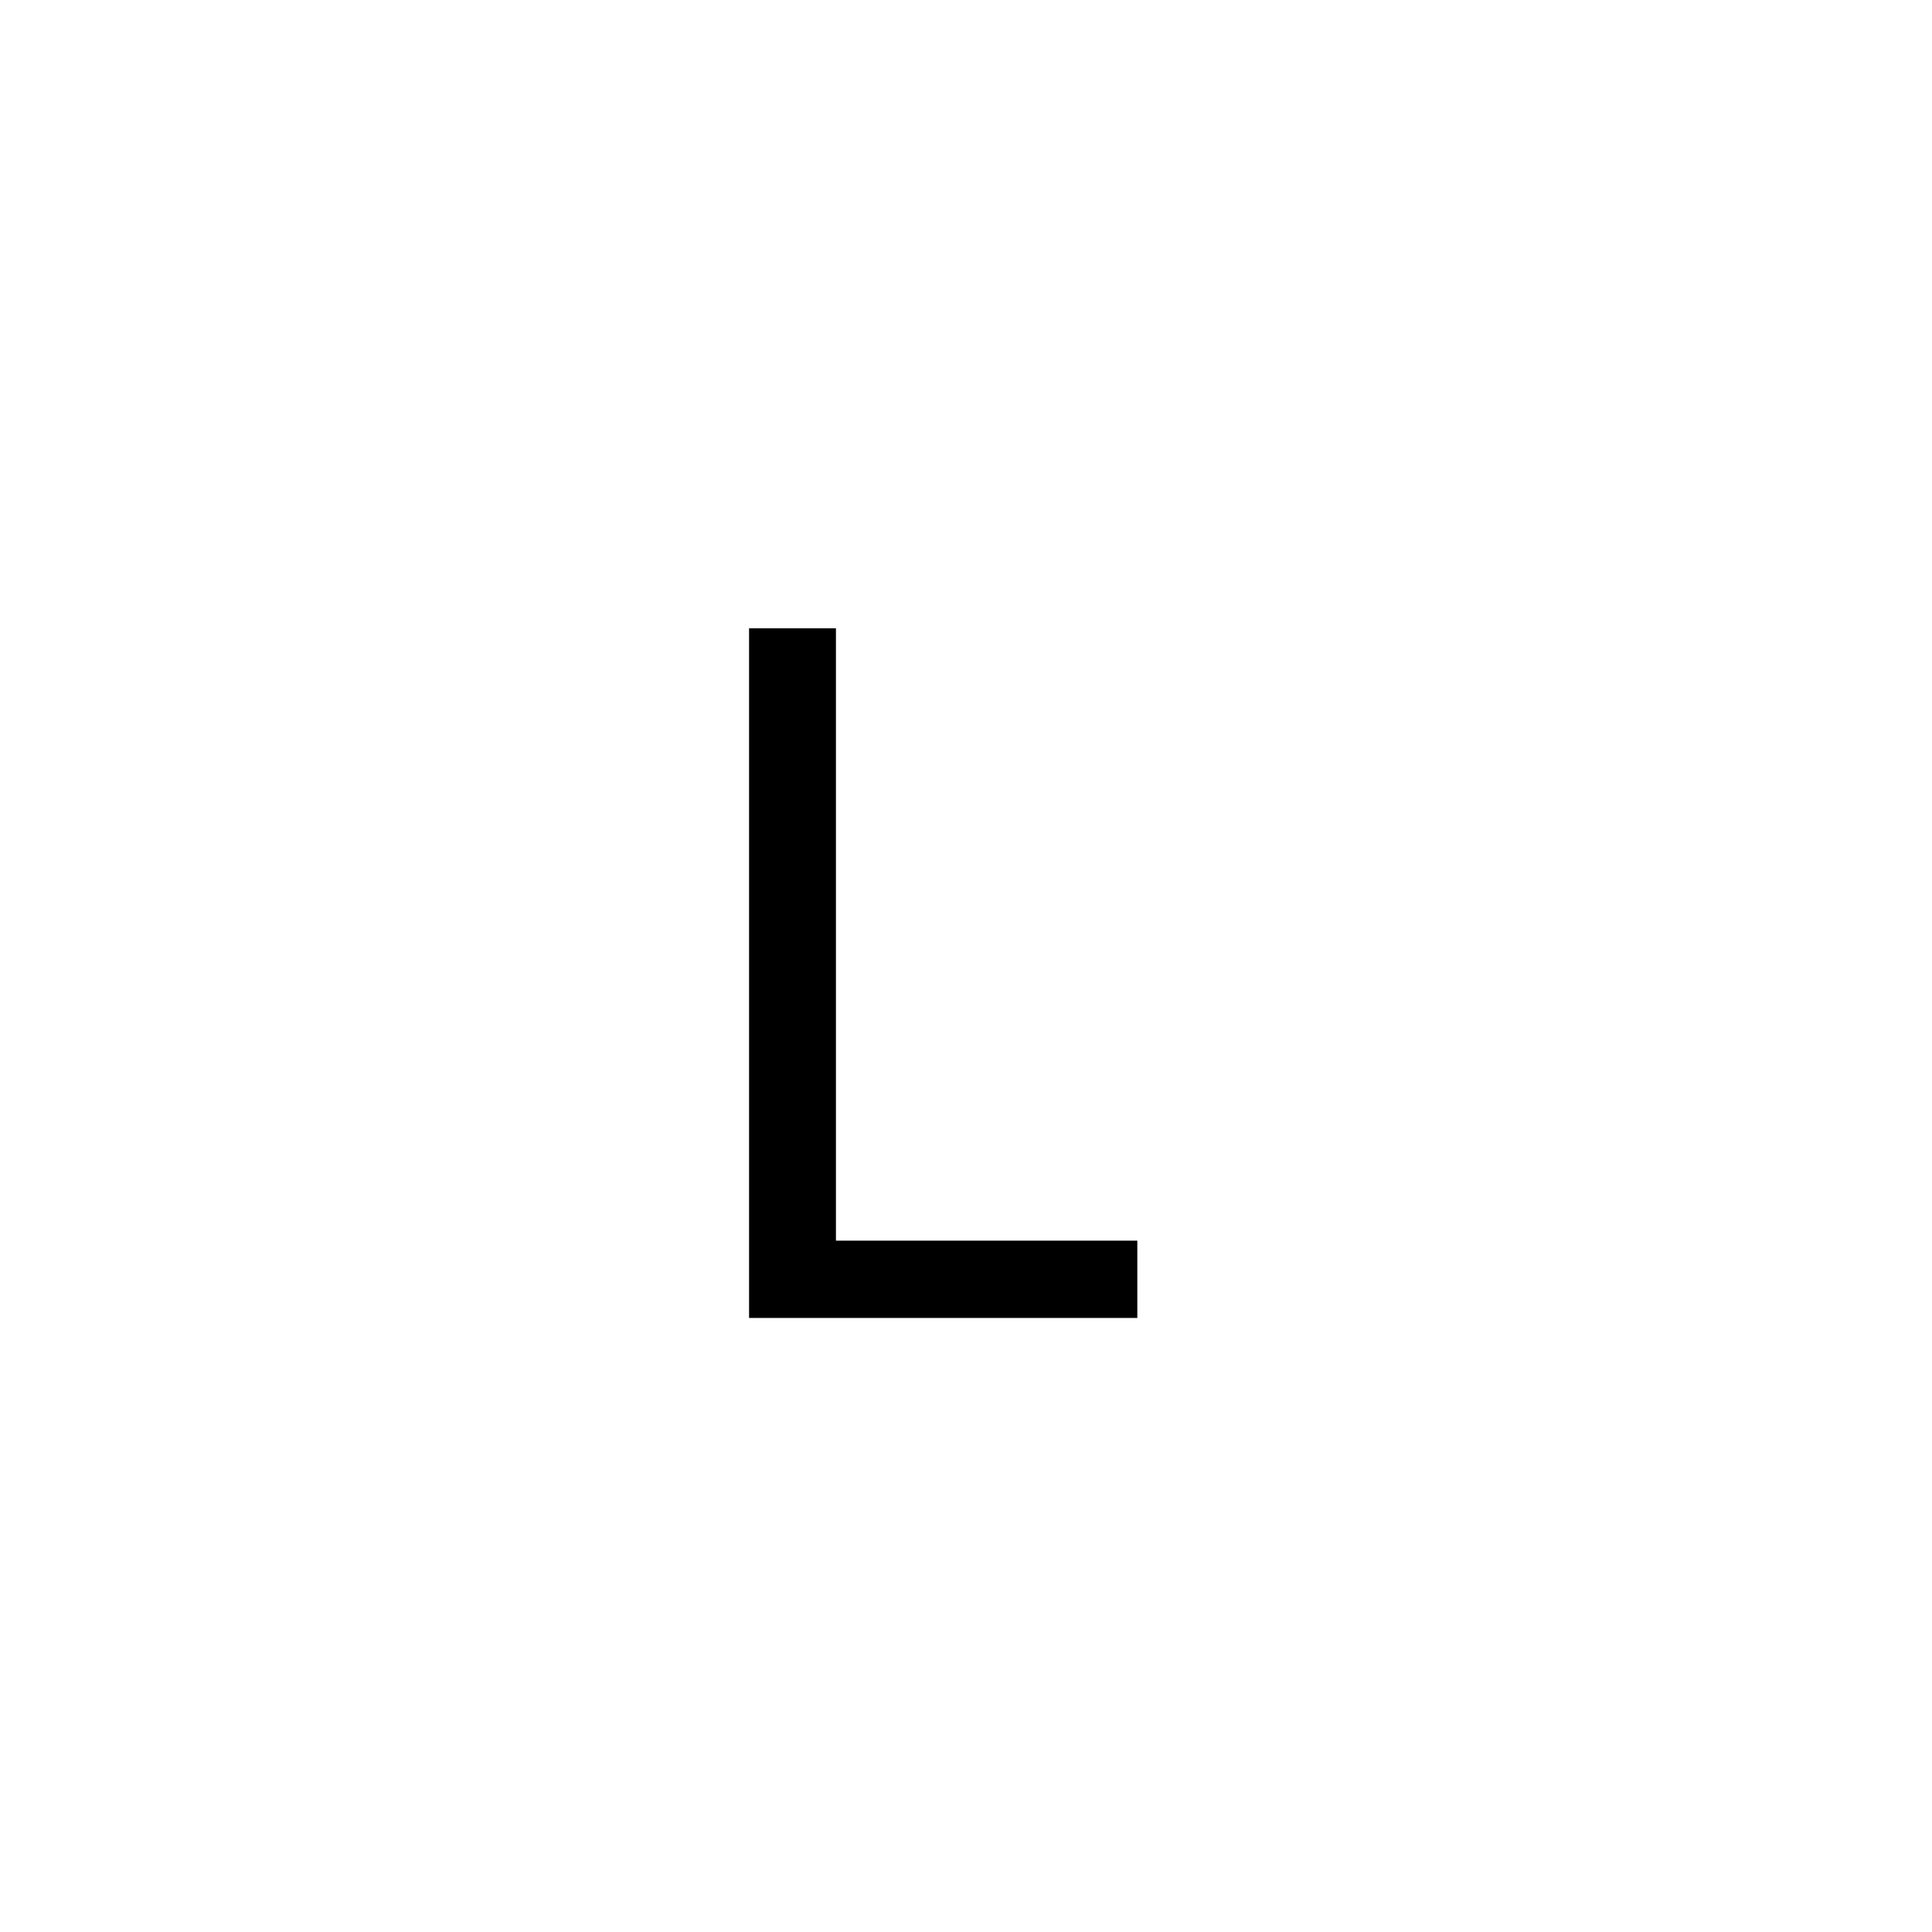
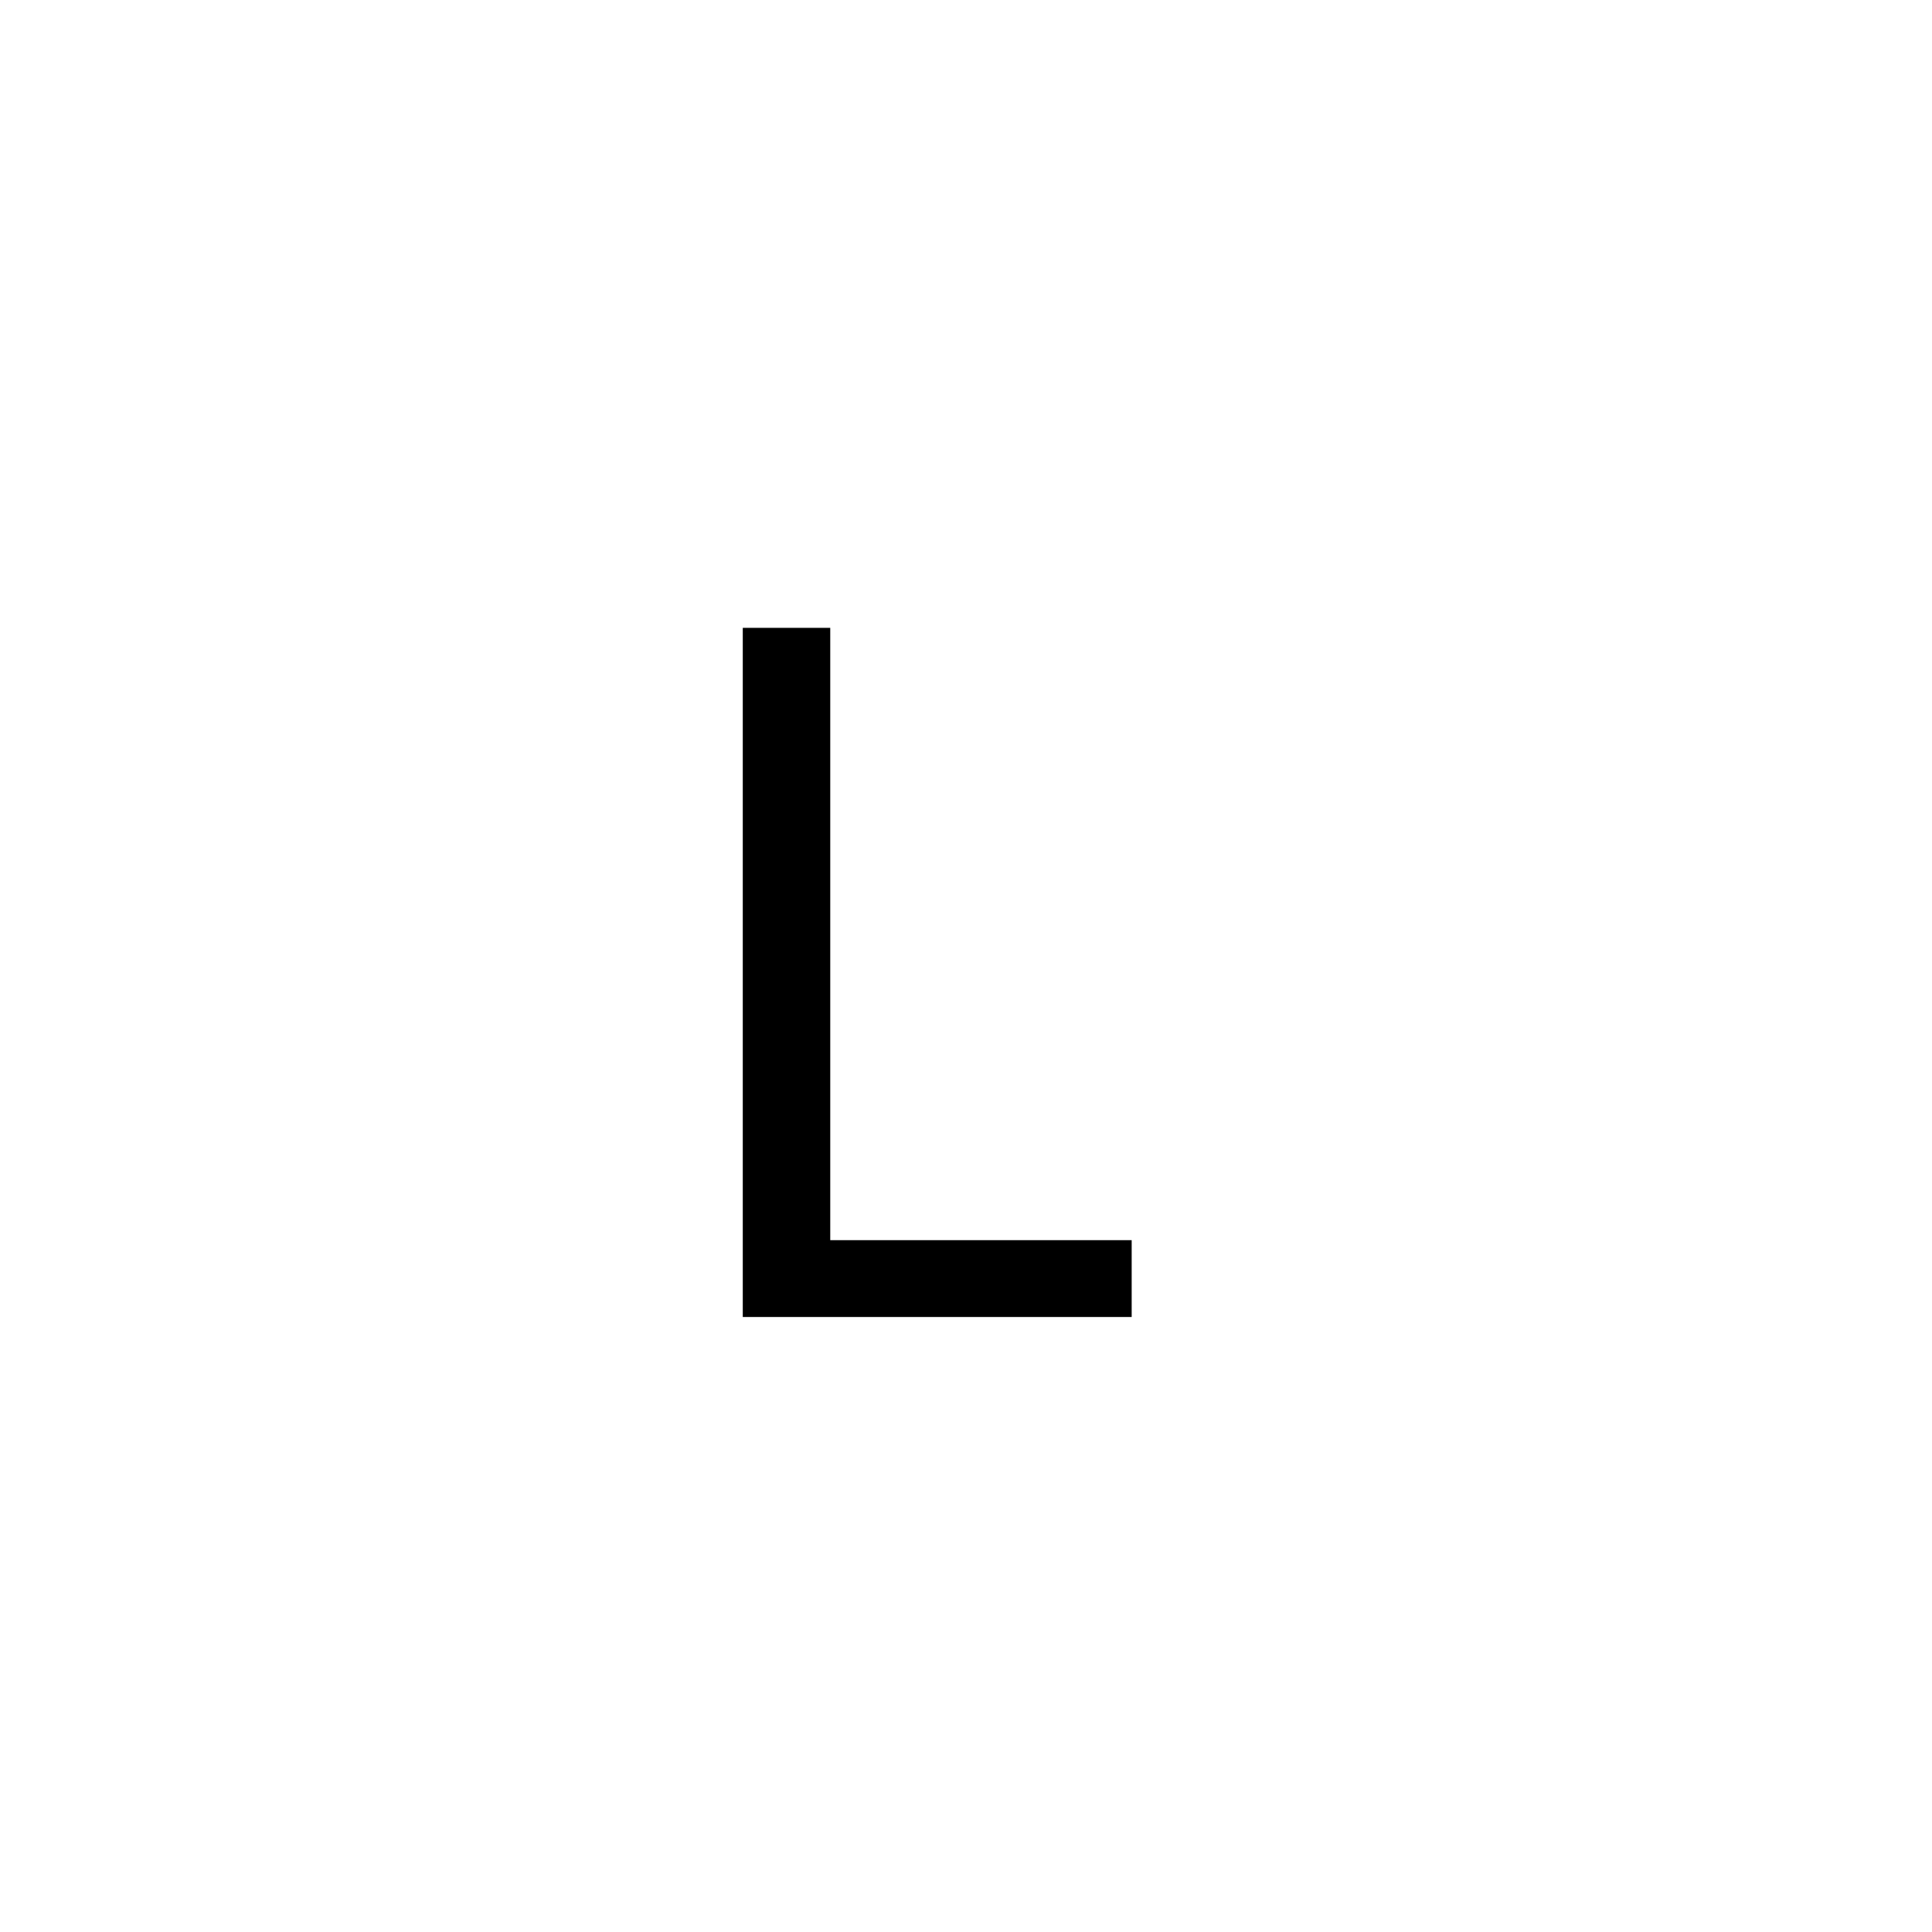
- <svg xmlns="http://www.w3.org/2000/svg" width="105.846mm" height="105.833mm" viewBox="0 0 105.846 105.833" version="1.1" id="svg2869">
+ <svg xmlns="http://www.w3.org/2000/svg" width="40" height="40" viewBox="0 0 10.583 10.583" version="1.1" id="svg2869">
  <defs id="defs2866" />
  <g id="layer1" transform="matrix(1.624997,0,0,1.625,-390.1956,-631.0542)" style="stroke-width:0.615">
    <g id="g6351-3" transform="matrix(0.2550201,0,0,0.2550201,193.3161,105.1846)" style="stroke-width:6.385;stroke-miterlimit:4;stroke-dasharray:none">
-       <g id="g12097-8-8" transform="matrix(32.61278,0,0,32.61297,47881.298,111107.86)" style="stroke-width:0.196;stroke-miterlimit:4;stroke-dasharray:none;stroke:none">
+       <g id="g12097-8-8" transform="matrix(32.61278,0,0,32.61297,47881.298,111107.86)" style="stroke:none;stroke-width:0.196;stroke-miterlimit:4;stroke-dasharray:none">
        <path d="m -1461.164,-3372.718 a 1.273,1.273 0 0 0 -1.273,1.273" id="path1112-2-5" style="fill:none;stroke:none;stroke-width:0.196;stroke-miterlimit:4;stroke-dasharray:none" />
        <path d="m -1462.437,-3366.355 a 1.273,1.273 0 0 0 1.273,1.272" id="path1114-9-6" style="fill:none;stroke:none;stroke-width:0.196;stroke-miterlimit:4;stroke-dasharray:none" />
        <path d="m -1456.074,-3365.083 a 1.273,1.273 0 0 0 1.273,-1.272" id="path1116-9-1" style="fill:none;stroke:none;stroke-width:0.196;stroke-miterlimit:4;stroke-dasharray:none" />
        <polyline points="538.271,375.944 533.181,375.944 " id="polyline1118-6-1" style="fill:none;stroke:none;stroke-width:0.196;stroke-miterlimit:4;stroke-dasharray:none" transform="translate(-1994.345,-3741.027)" />
        <polyline points="533.181,368.309 538.271,368.309 " id="polyline1120-0-5" style="fill:none;stroke:none;stroke-width:0.196;stroke-miterlimit:4;stroke-dasharray:none" transform="translate(-1994.345,-3741.027)" />
        <polyline points="531.908,374.672 531.908,369.582 " id="polyline1122-2-9" style="fill:none;stroke:none;stroke-width:0.196;stroke-miterlimit:4;stroke-dasharray:none" transform="translate(-1994.345,-3741.027)" />
        <polyline points="539.544,369.582 539.544,374.672 " id="polyline1124-7-8" style="fill:none;stroke:none;stroke-width:0.196;stroke-miterlimit:4;stroke-dasharray:none" transform="translate(-1994.345,-3741.027)" />
        <path d="m -1454.801,-3371.445 a 1.273,1.273 0 0 0 -1.273,-1.273" id="path1126-6-4" style="fill:none;stroke:none;stroke-width:0.196;stroke-miterlimit:4;stroke-dasharray:none" />
      </g>
-       <text xml:space="preserve" style="font-style:normal;font-variant:normal;font-weight:normal;font-stretch:normal;font-size:127.692px;line-height:1.25;font-family:sans-serif;-inkscape-font-specification:'sans-serif, Normal';font-variant-ligatures:normal;font-variant-caps:normal;font-variant-numeric:normal;font-variant-east-asian:normal;fill:#000000;fill-opacity:1;stroke:none;stroke-width:6.385;stroke-miterlimit:4;stroke-dasharray:none" x="270.173" y="1284.566" id="text44048-8">
-         <tspan id="tspan7300-1" x="270.173" y="1284.566" style="font-style:normal;font-variant:normal;font-weight:normal;font-stretch:normal;font-size:127.692px;font-family:sans-serif;-inkscape-font-specification:'sans-serif, Normal';font-variant-ligatures:normal;font-variant-caps:normal;font-variant-numeric:normal;font-variant-east-asian:normal;stroke:none;stroke-width:6.385;stroke-miterlimit:4;stroke-dasharray:none">L</tspan>
+       <text xml:space="preserve" style="font-style:normal;font-variant:normal;font-weight:normal;font-stretch:normal;font-size:12.769px;line-height:1.25;font-family:sans-serif;-inkscape-font-specification:'sans-serif, Normal';font-variant-ligatures:normal;font-variant-caps:normal;font-variant-numeric:normal;font-variant-east-asian:normal;fill:#000000;fill-opacity:1;stroke:none;stroke-width:6.385;stroke-miterlimit:4;stroke-dasharray:none" x="192.119" y="1127.741" id="text44048-8">
+         <tspan id="tspan7300-1" x="192.119" y="1127.741" style="font-style:normal;font-variant:normal;font-weight:normal;font-stretch:normal;font-size:12.769px;font-family:sans-serif;-inkscape-font-specification:'sans-serif, Normal';font-variant-ligatures:normal;font-variant-caps:normal;font-variant-numeric:normal;font-variant-east-asian:normal;stroke:none;stroke-width:6.385;stroke-miterlimit:4;stroke-dasharray:none">L</tspan>
      </text>
    </g>
  </g>
</svg>
